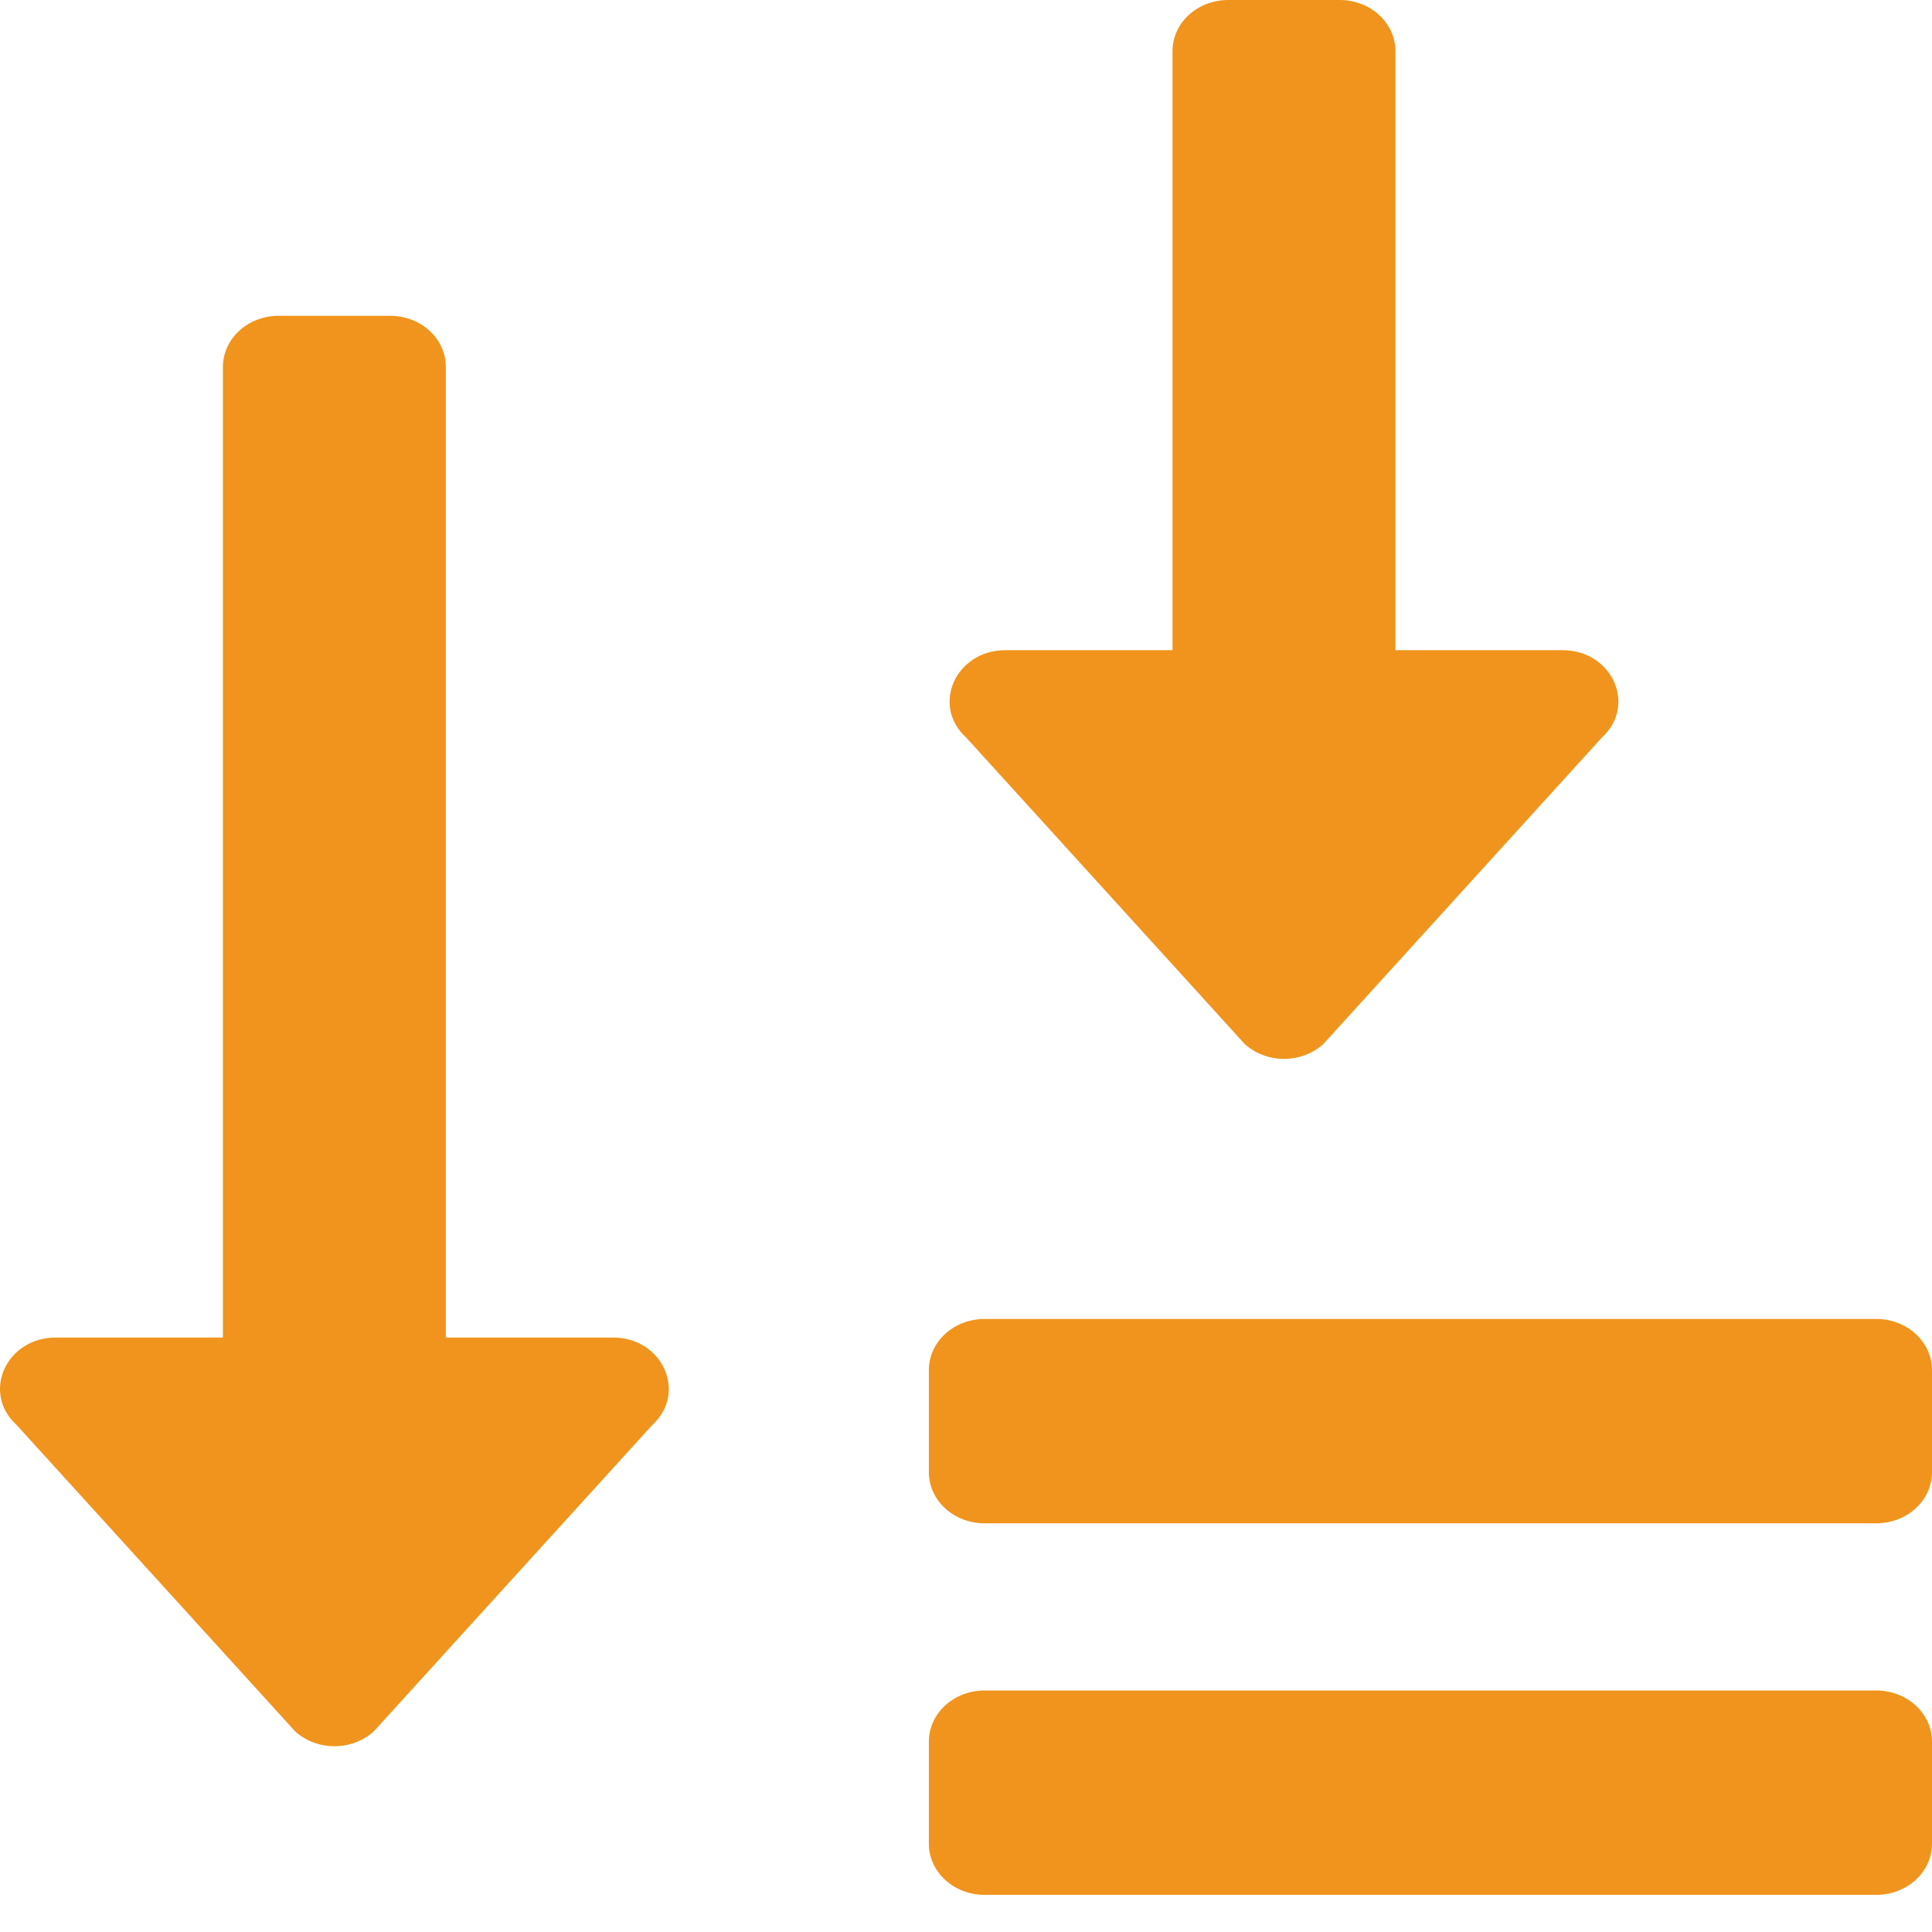
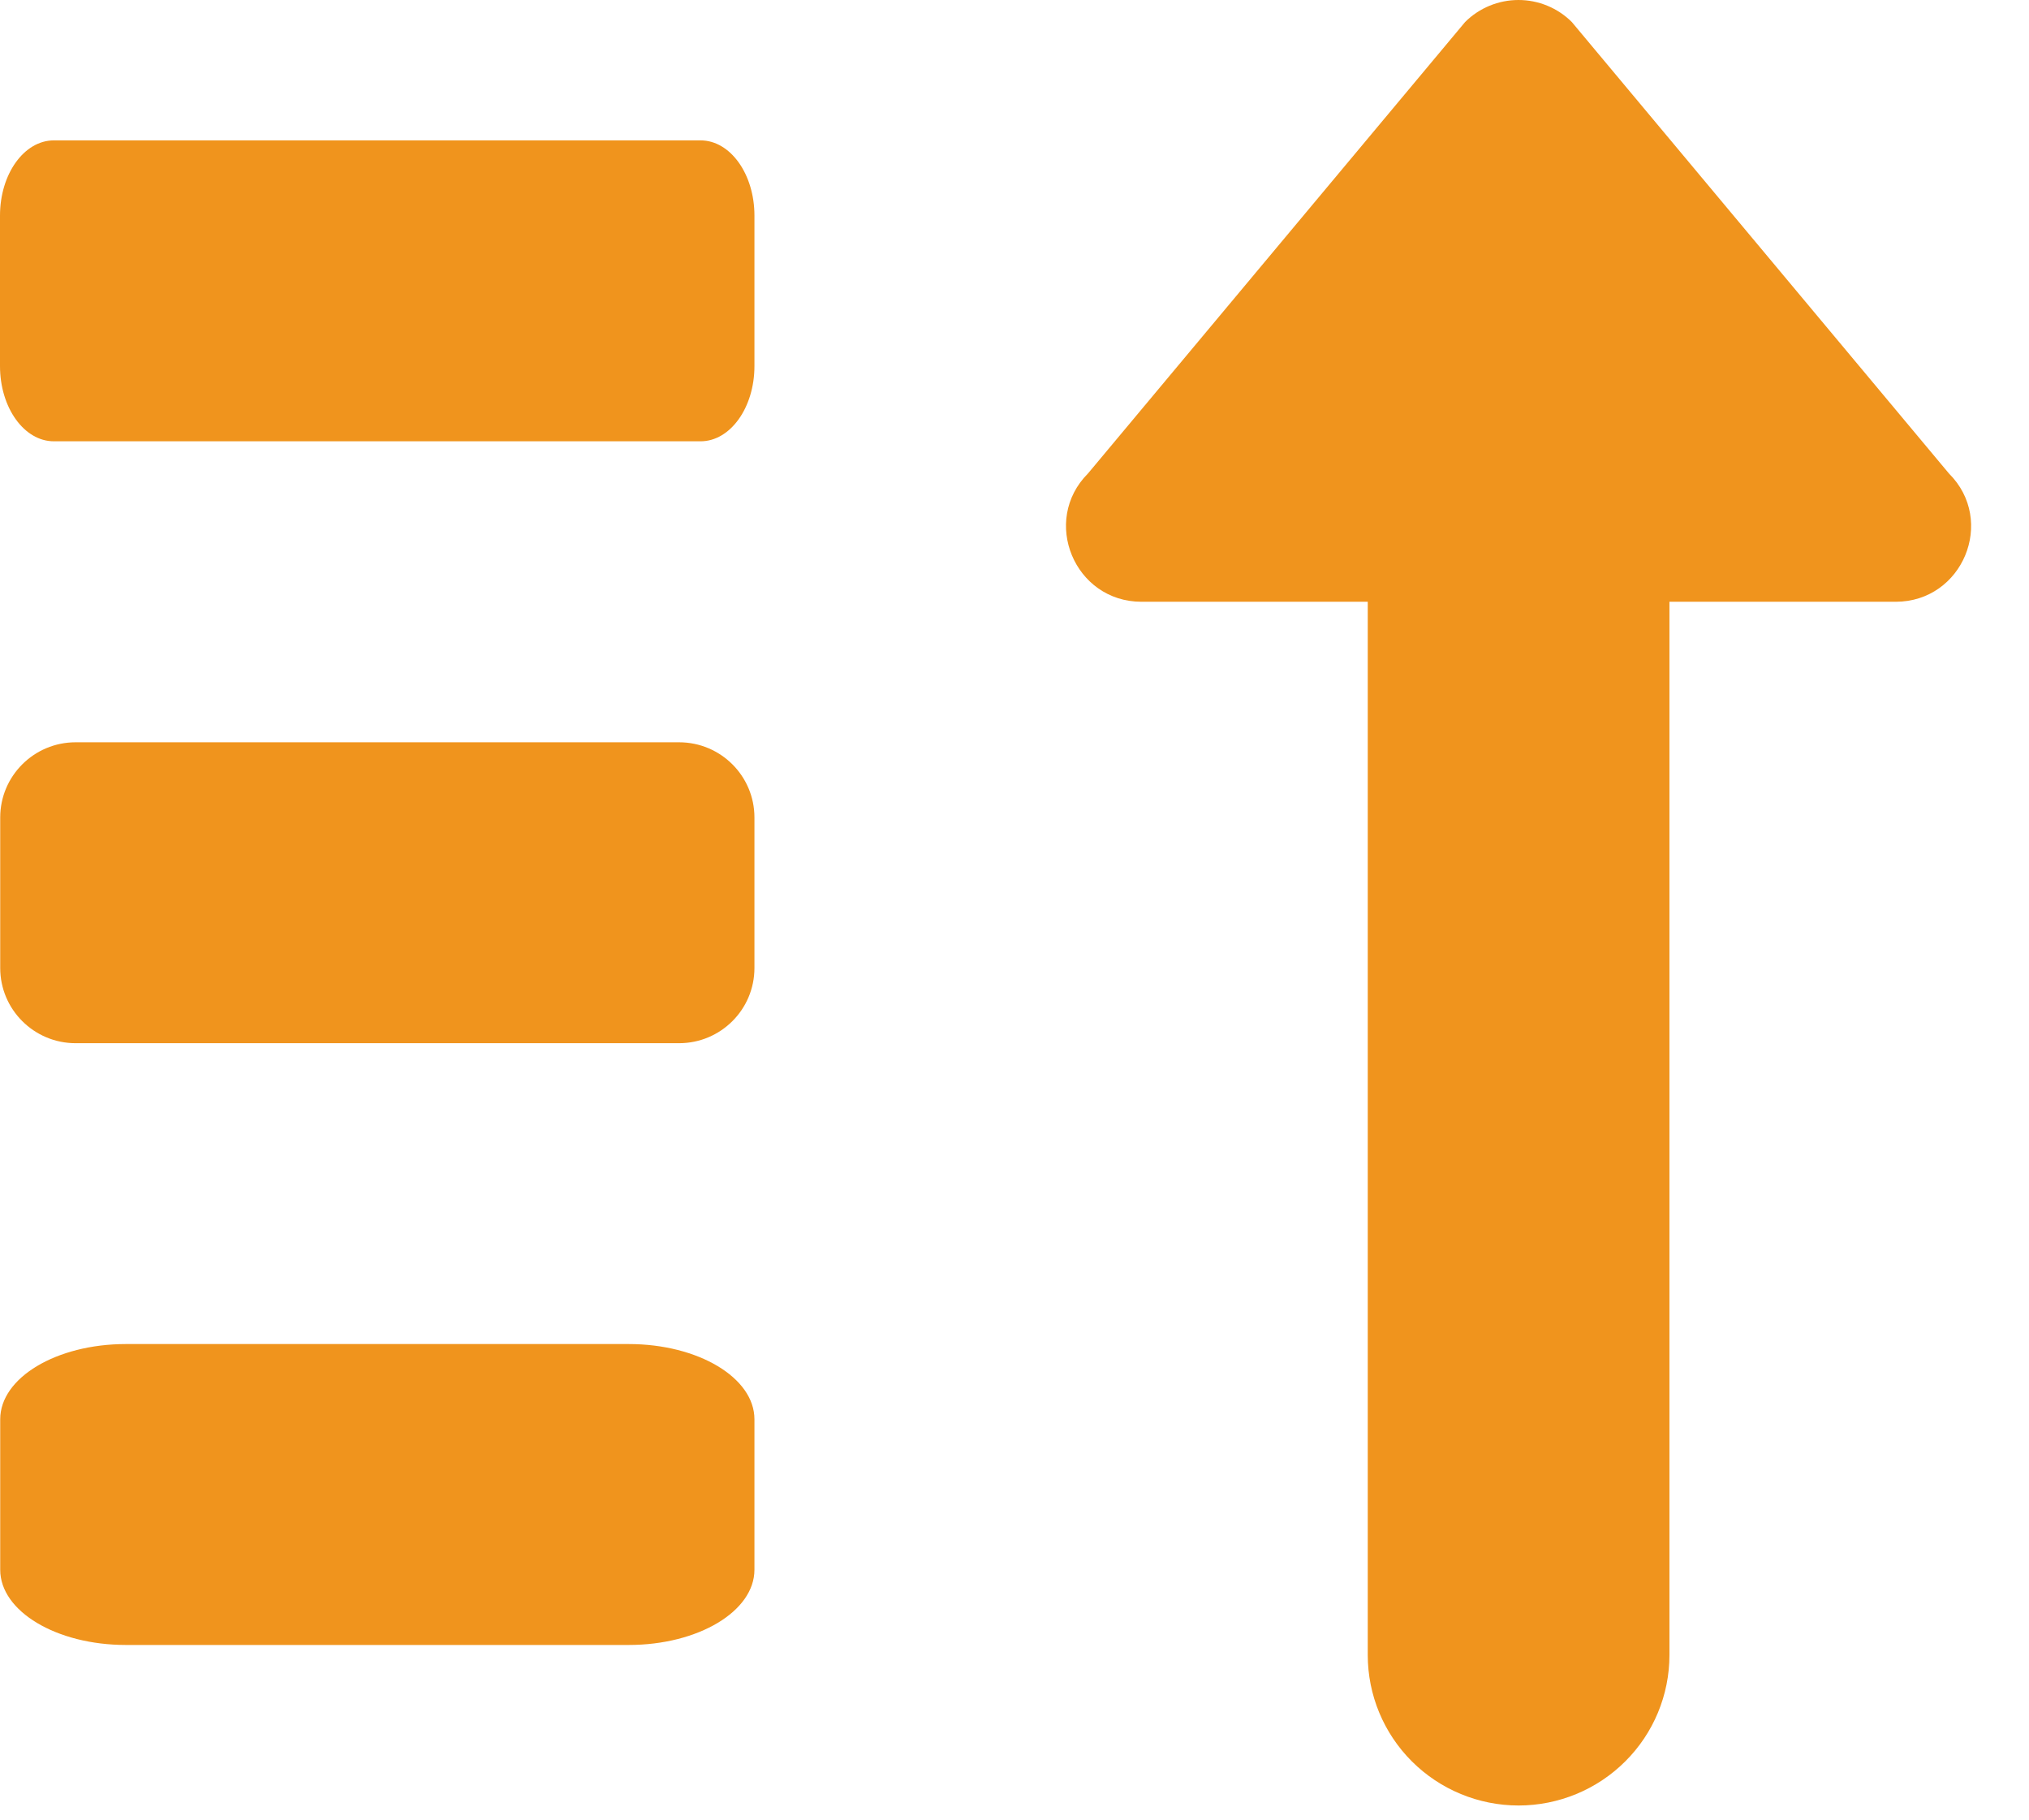
- <svg xmlns="http://www.w3.org/2000/svg" width="26" height="26" viewBox="0 0 26 26" fill="none">
-   <path d="M25.25 17.75H13.25C13.051 17.75 12.86 17.822 12.72 17.951C12.579 18.08 12.5 18.255 12.5 18.438V19.812C12.5 19.995 12.579 20.17 12.72 20.299C12.86 20.428 13.051 20.5 13.25 20.5H25.25C25.449 20.5 25.64 20.428 25.78 20.299C25.921 20.17 26 19.995 26 19.812V18.438C26 18.255 25.921 18.08 25.78 17.951C25.64 17.822 25.449 17.75 25.25 17.75ZM8.25 18H6V4.938C6 4.755 5.921 4.58 5.78 4.451C5.64 4.322 5.449 4.25 5.25 4.25H3.75C3.551 4.25 3.36 4.322 3.22 4.451C3.079 4.58 3 4.755 3 4.938V18H0.75C0.085 18 -0.252 18.741 0.221 19.174L3.971 23.299C4.111 23.427 4.302 23.5 4.501 23.5C4.7 23.5 4.89 23.427 5.031 23.299L8.781 19.174C9.251 18.742 8.917 18 8.25 18Z" fill="#F0941D" />
-   <path d="M21.029 8.75H18.779V0.688C18.779 0.505 18.7 0.33 18.559 0.201C18.419 0.072 18.228 0 18.029 0H16.529C16.33 0 16.14 0.072 15.999 0.201C15.858 0.33 15.779 0.505 15.779 0.688V8.75H13.529C12.864 8.75 12.527 9.491 13 9.923L16.75 14.049C16.891 14.177 17.081 14.25 17.28 14.25C17.479 14.25 17.67 14.177 17.81 14.049L21.56 9.923C22.03 9.492 21.696 8.75 21.029 8.75Z" fill="#F0941D" />
-   <path d="M13.25 22.75H25.25C25.449 22.75 25.64 22.822 25.78 22.951C25.921 23.08 26 23.255 26 23.438V24.812C26 24.995 25.921 25.17 25.78 25.299C25.64 25.428 25.449 25.5 25.25 25.5H13.25C13.051 25.5 12.86 25.428 12.72 25.299C12.579 25.17 12.5 24.995 12.5 24.812V23.438C12.5 23.255 12.579 23.08 12.72 22.951C12.86 22.822 13.051 22.75 13.25 22.75Z" fill="#F0941D" />
+ <svg xmlns="http://www.w3.org/2000/svg" width="29" height="26" viewBox="0 0 29 26" fill="none">
+   <path d="M8.986 19.206L1.799 19.206C0.808 19.206 0.003 19.687 0.003 20.281L0.003 22.431C0.003 23.025 0.808 23.506 1.799 23.506L8.986 23.506C9.979 23.506 10.783 23.025 10.783 22.431L10.783 20.281C10.783 19.687 9.979 19.206 8.986 19.206Z" fill="#F0941D" />
+   <path d="M1.081 14.907L9.705 14.907C10.301 14.907 10.783 14.426 10.783 13.832L10.783 11.682C10.783 11.088 10.301 10.607 9.705 10.607L1.081 10.607C0.486 10.607 0.003 11.088 0.003 11.682L0.003 13.832C0.003 14.426 0.486 14.907 1.081 14.907Z" fill="#F0941D" />
+   <path d="M10.013 2.006L0.77 2.006C0.344 2.006 -0 2.487 -0 3.081L-0 5.231C-0 5.825 0.344 6.306 0.77 6.306L10.013 6.306C10.438 6.306 10.783 5.825 10.783 5.231L10.783 3.081C10.783 2.487 10.438 2.006 10.013 2.006Z" fill="#F0941D" />
+   <path d="M16.315 8.599L19.549 8.599L19.549 23.65C19.549 24.22 19.776 24.767 20.18 25.17C20.584 25.573 21.133 25.8 21.705 25.8C22.276 25.8 22.825 25.573 23.229 25.17C23.634 24.767 23.861 24.22 23.861 23.65L23.861 8.599L27.095 8.599C28.051 8.599 28.535 7.441 27.855 6.765L22.465 0.314C22.263 0.113 21.989 -0 21.703 -0C21.418 -0 21.143 0.113 20.941 0.314L15.551 6.765C14.876 7.44 15.357 8.599 16.315 8.599Z" fill="#F0941D" />
</svg>
